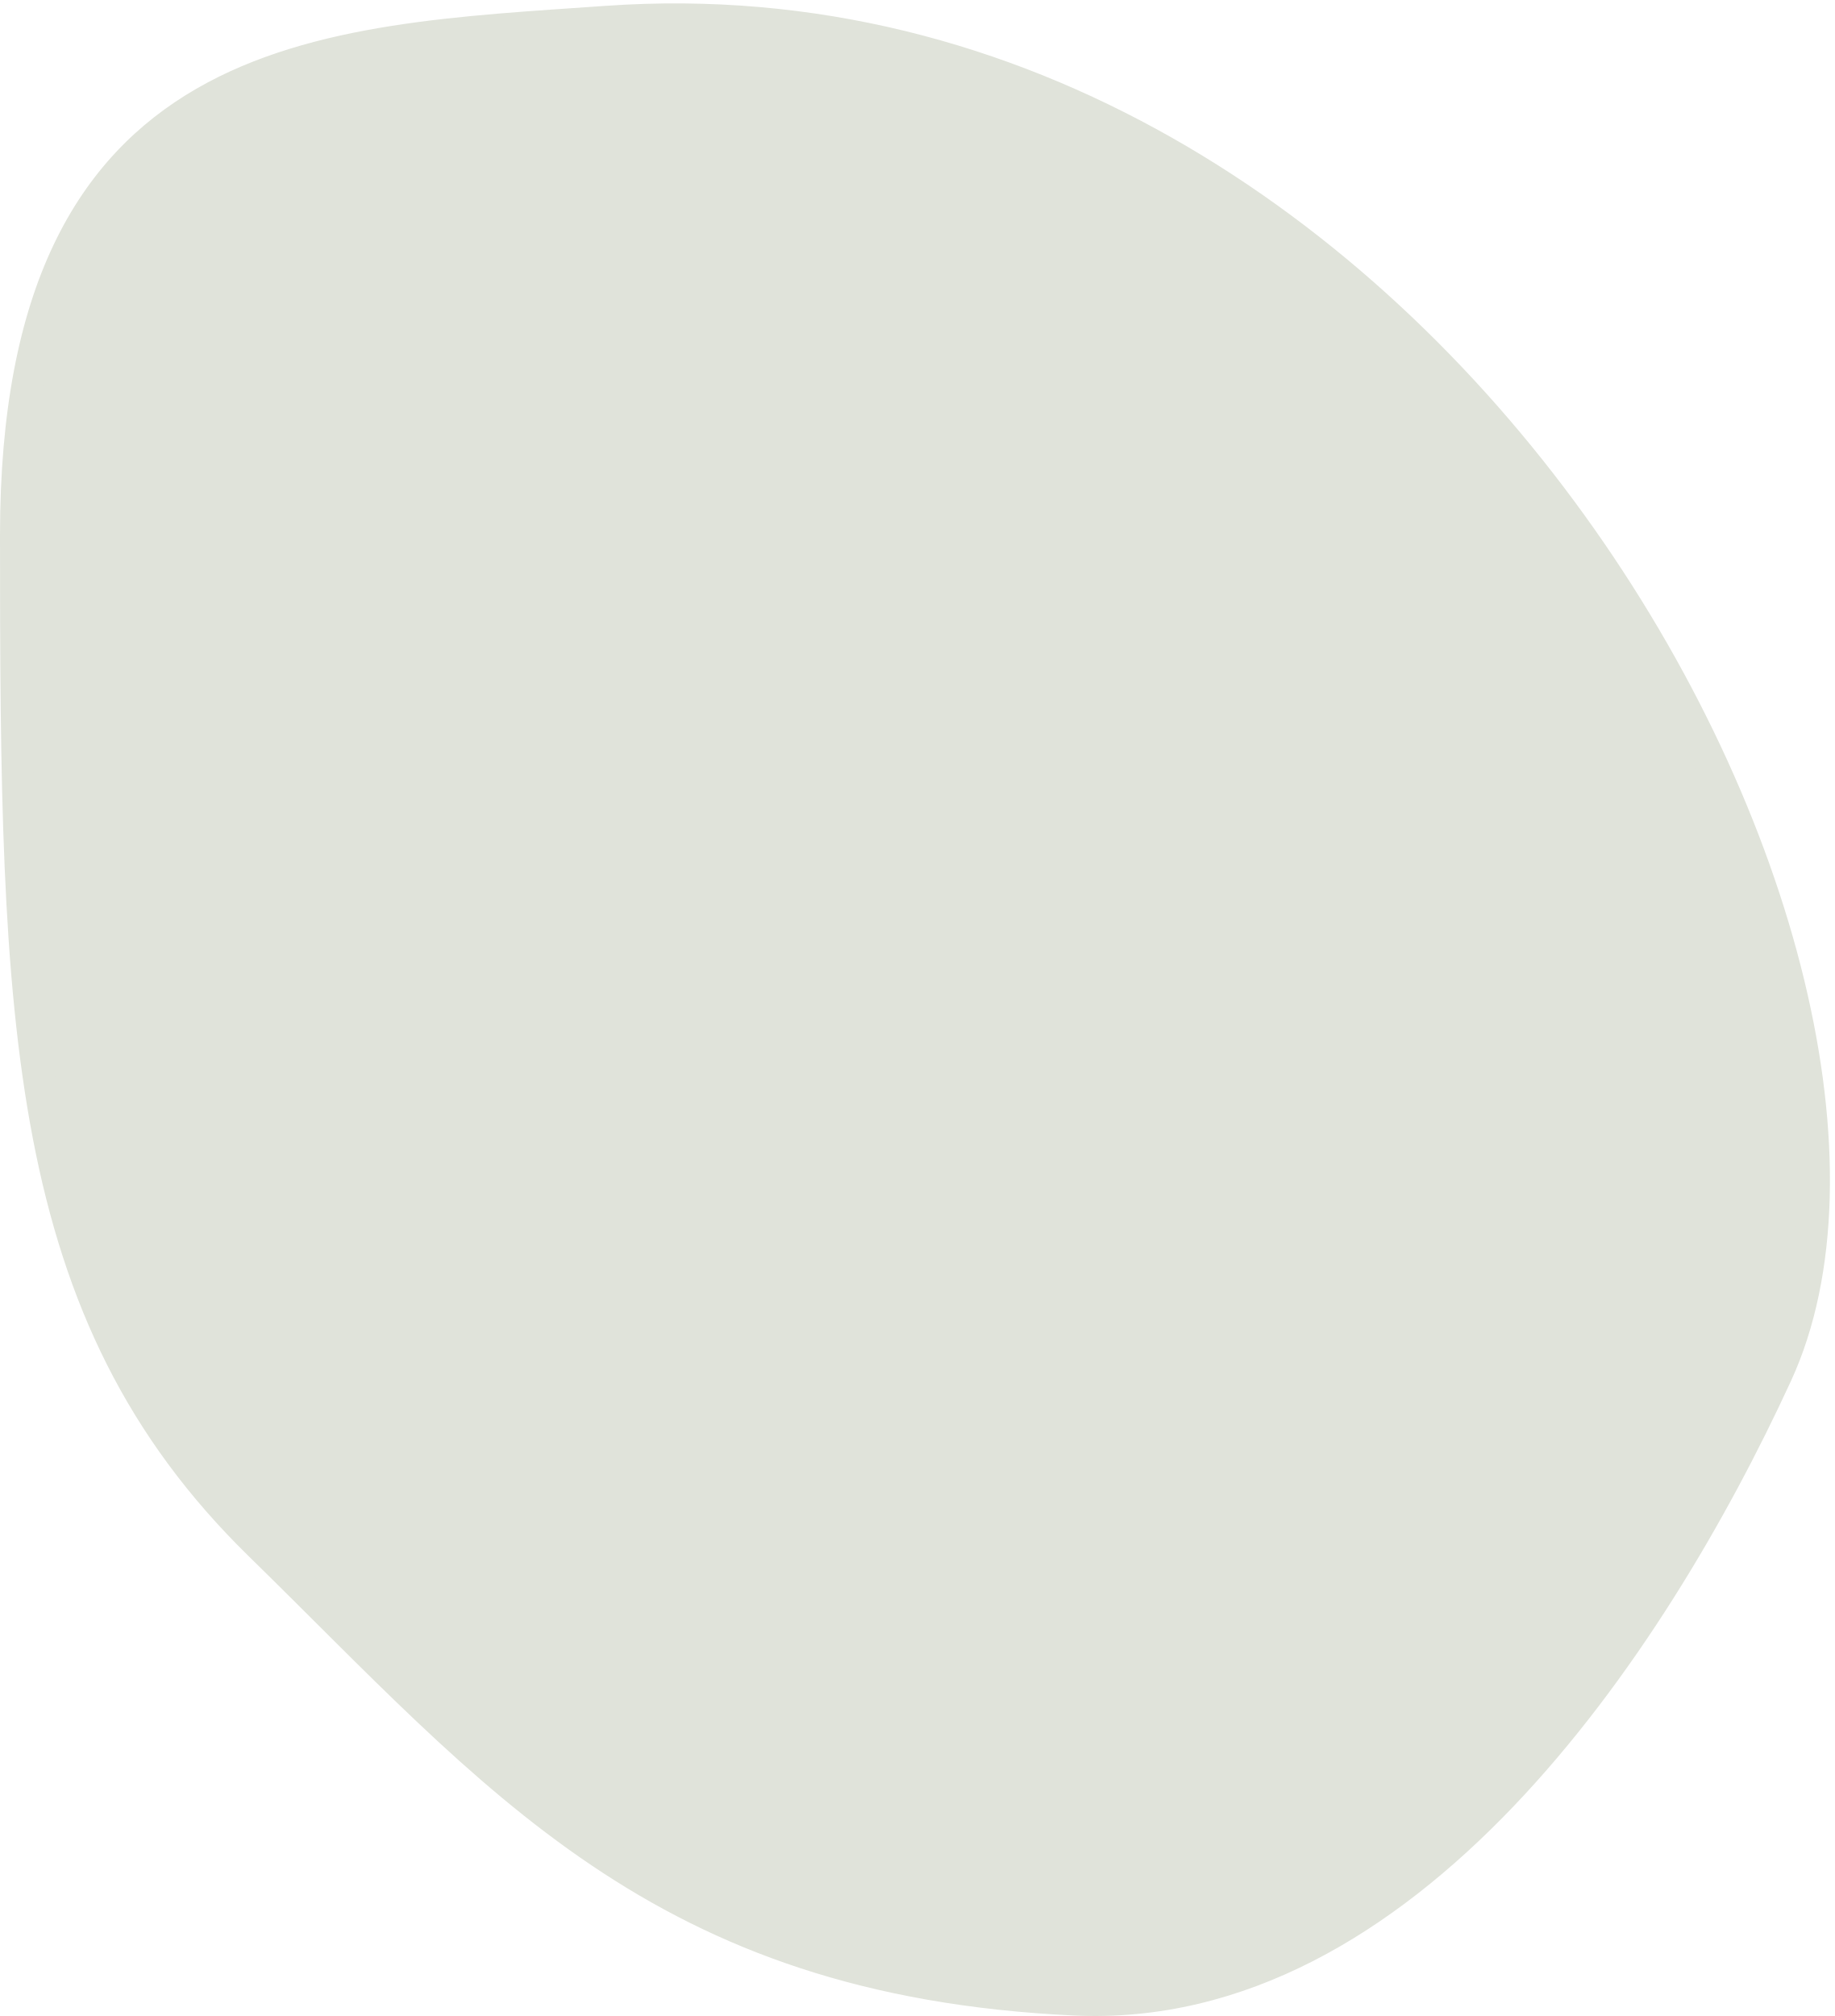
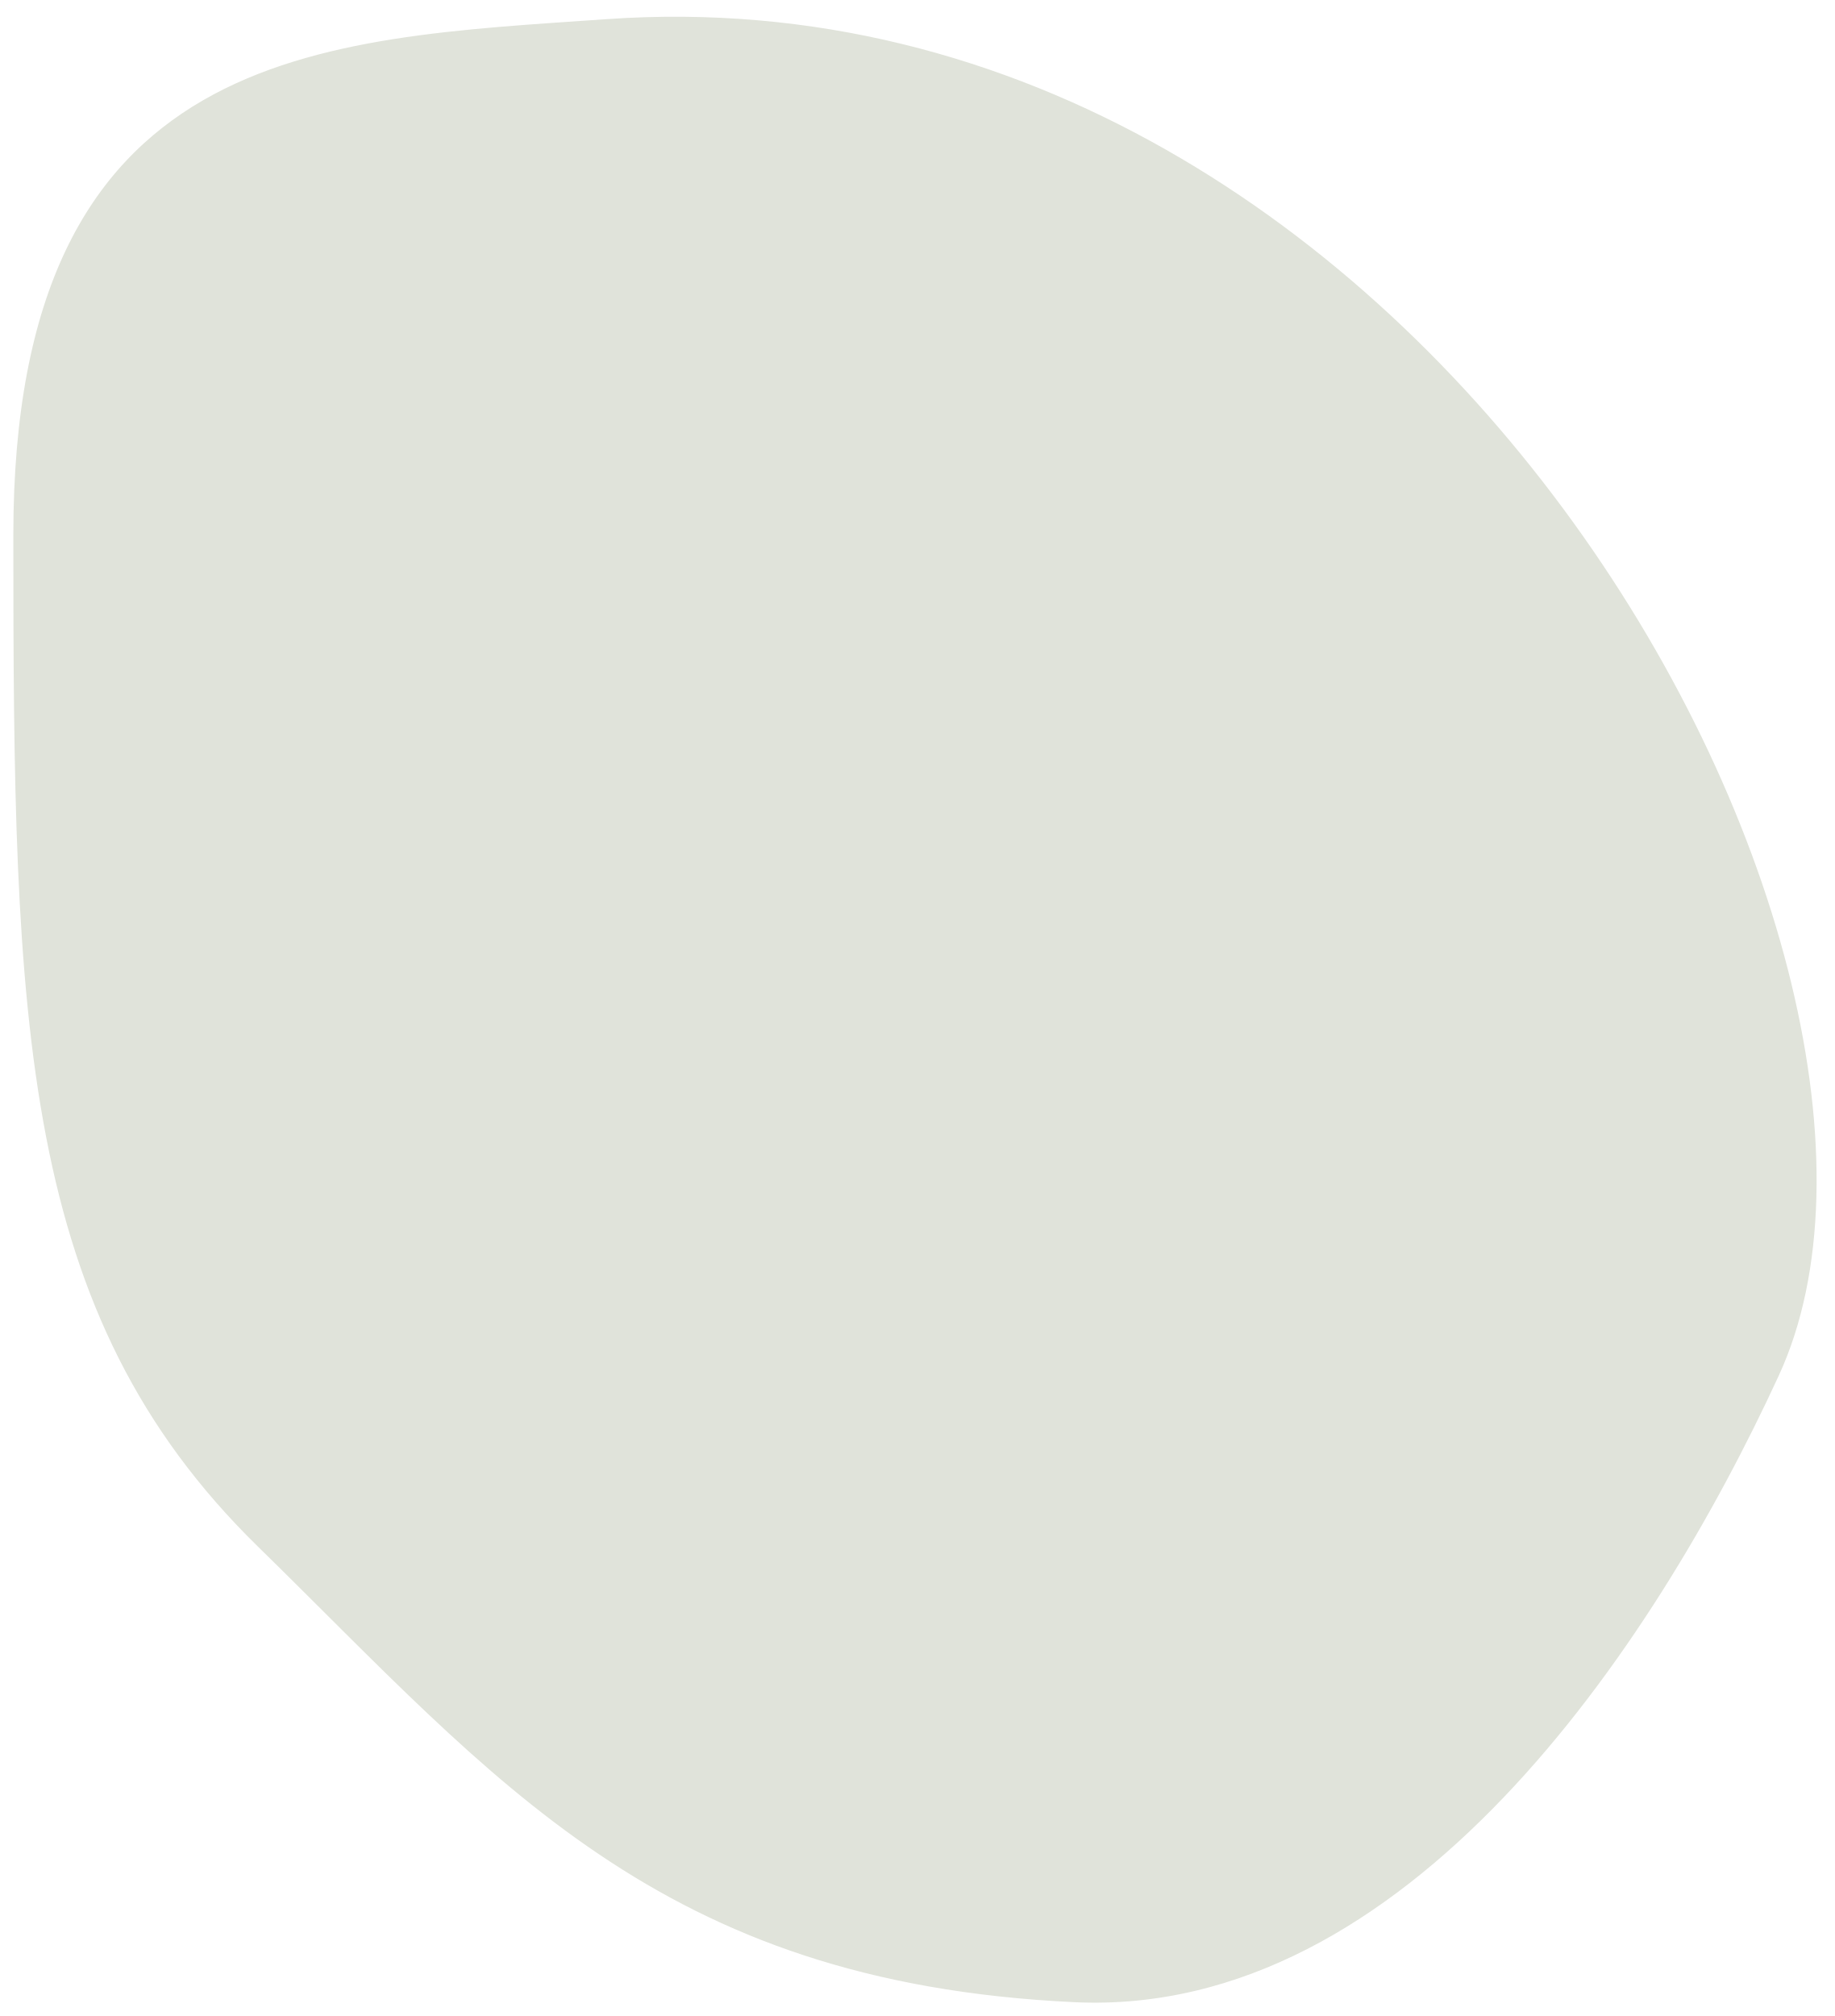
<svg xmlns="http://www.w3.org/2000/svg" width="344" height="378" viewBox="0 0 344 378" fill="none">
-   <path d="M3 100.329C3 8.649 60.256 7.848 113.818 4.088C268.501 -6.771 368.237 181.518 333.145 257.69C309.485 309.047 263.353 377.802 201.549 374.912C123.515 371.263 93.328 333.245 48.712 289.618C4.097 245.991 3 192.009 3 100.329Z" fill="#E0E3DA" stroke="#E0E3DA" stroke-width="6">
+   <path d="M3 100.329C3 8.649 60.256 7.848 113.818 4.088C268.501 -6.771 368.237 181.518 333.145 257.69C309.485 309.047 263.353 377.802 201.549 374.912C123.515 371.263 93.328 333.245 48.712 289.618C4.097 245.991 3 192.009 3 100.329Z" fill="#E0E3DA" stroke="#E0E3DA" strokeWidth="6">
    <animate attributeName="d" values="         M3 100.329C3 8.649 60.256 7.848 113.818 4.088C268.501 -6.771 368.237 181.518 333.145 257.69C309.485 309.047 263.353 377.802 201.549 374.912C123.515 371.263 93.328 333.245 48.712 289.618C4.097 245.991 3 192.009 3 100.329Z;         M3 80C3 20 80 40 113.818 30C180 -10 368 160 333.145 250C309 320 263 380 201.549 370C130 350 100 310 48 250C4 200 3 150 3 80Z;         M3 100.329C3 8.649 60.256 7.848 113.818 4.088C268.501 -6.771 368.237 181.518 333.145 257.69C309.485 309.047 263.353 377.802 201.549 374.912C123.515 371.263 93.328 333.245 48.712 289.618C4.097 245.991 3 192.009 3 100.329Z" dur="3s" repeatCount="indefinite" />
  </path>
</svg>
